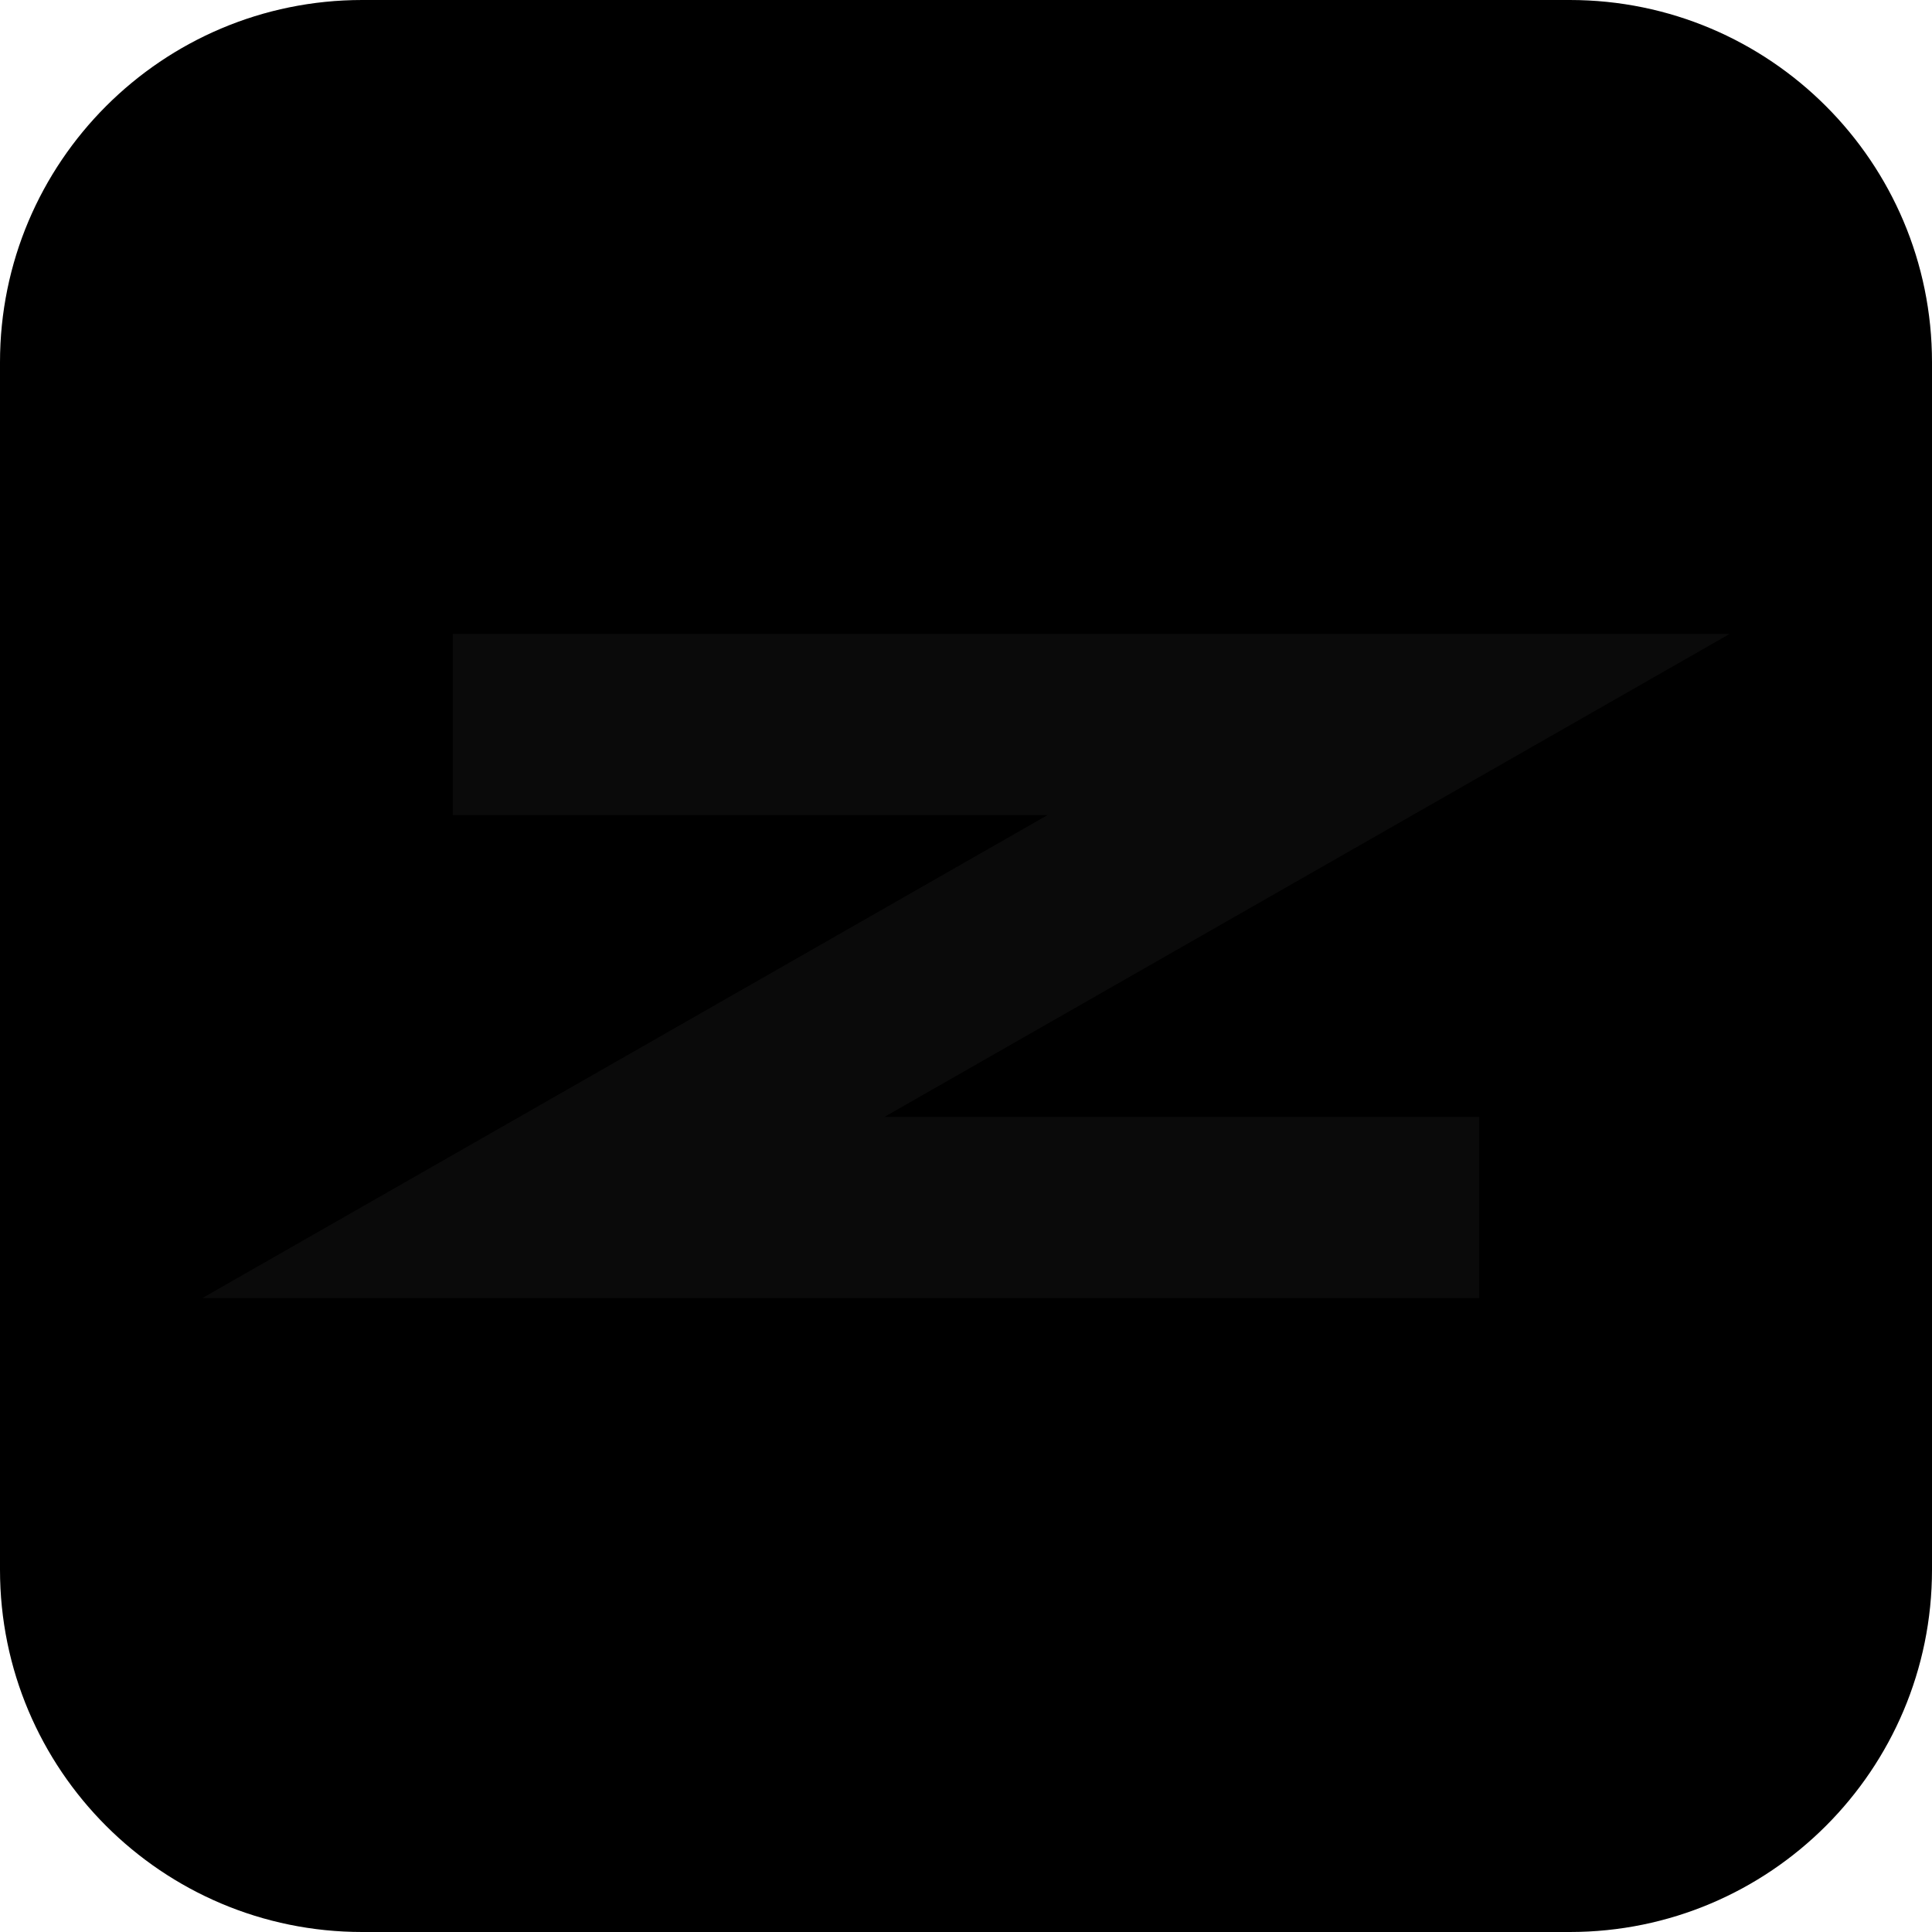
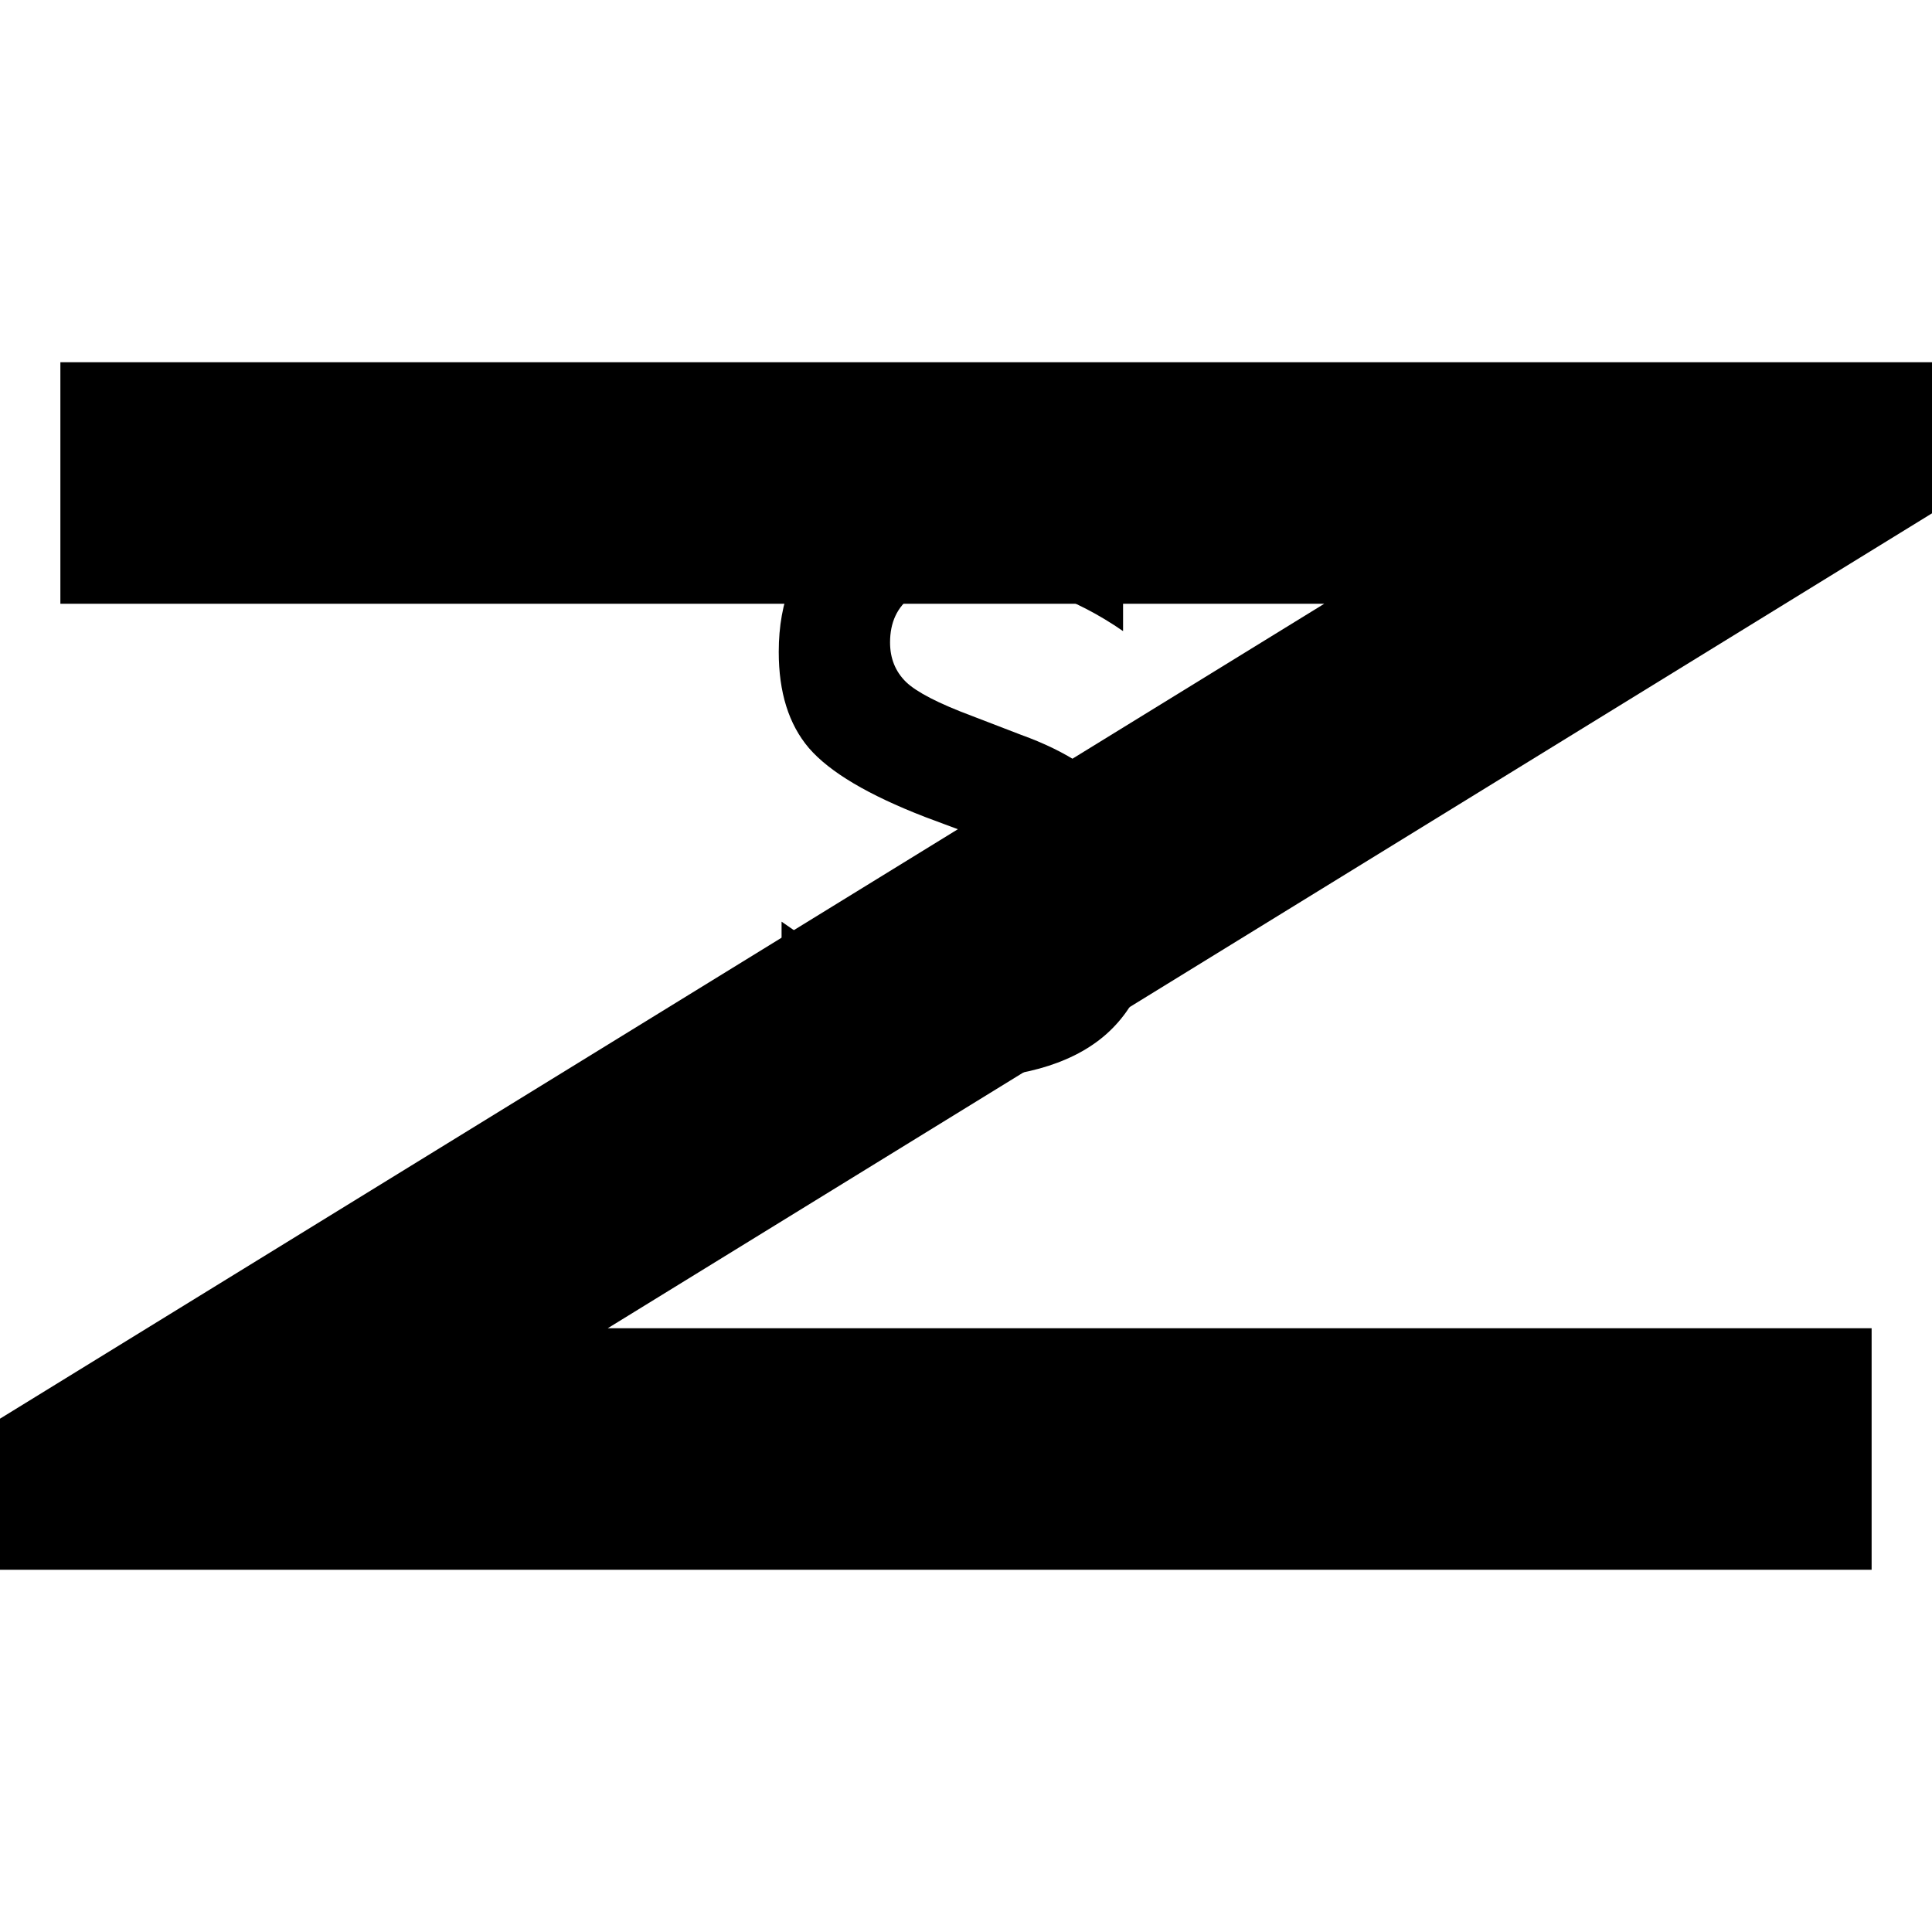
<svg xmlns="http://www.w3.org/2000/svg" viewBox="0 0 32 32" fill="none">
-   <rect width="32" height="32" rx="6" fill="currentColor" />
-   <path d="M9 12 L23 12 L9 20 L23 20" stroke="#0a0a0a" stroke-width="3" stroke-linecap="square" stroke-linejoin="miter" fill="none" />
+   <path d="M3 8 L29 8 L3 24 L29 24" stroke="currentColor" stroke-width="4" stroke-linecap="square" stroke-linejoin="miter" fill="none" />
+   <text x="16" y="14" text-anchor="middle" font-family="ui-monospace, SFMono-Regular, Menlo, Consolas, monospace" font-size="13" font-weight="800" fill="currentColor" dominant-baseline="middle">S</text>
</svg>
